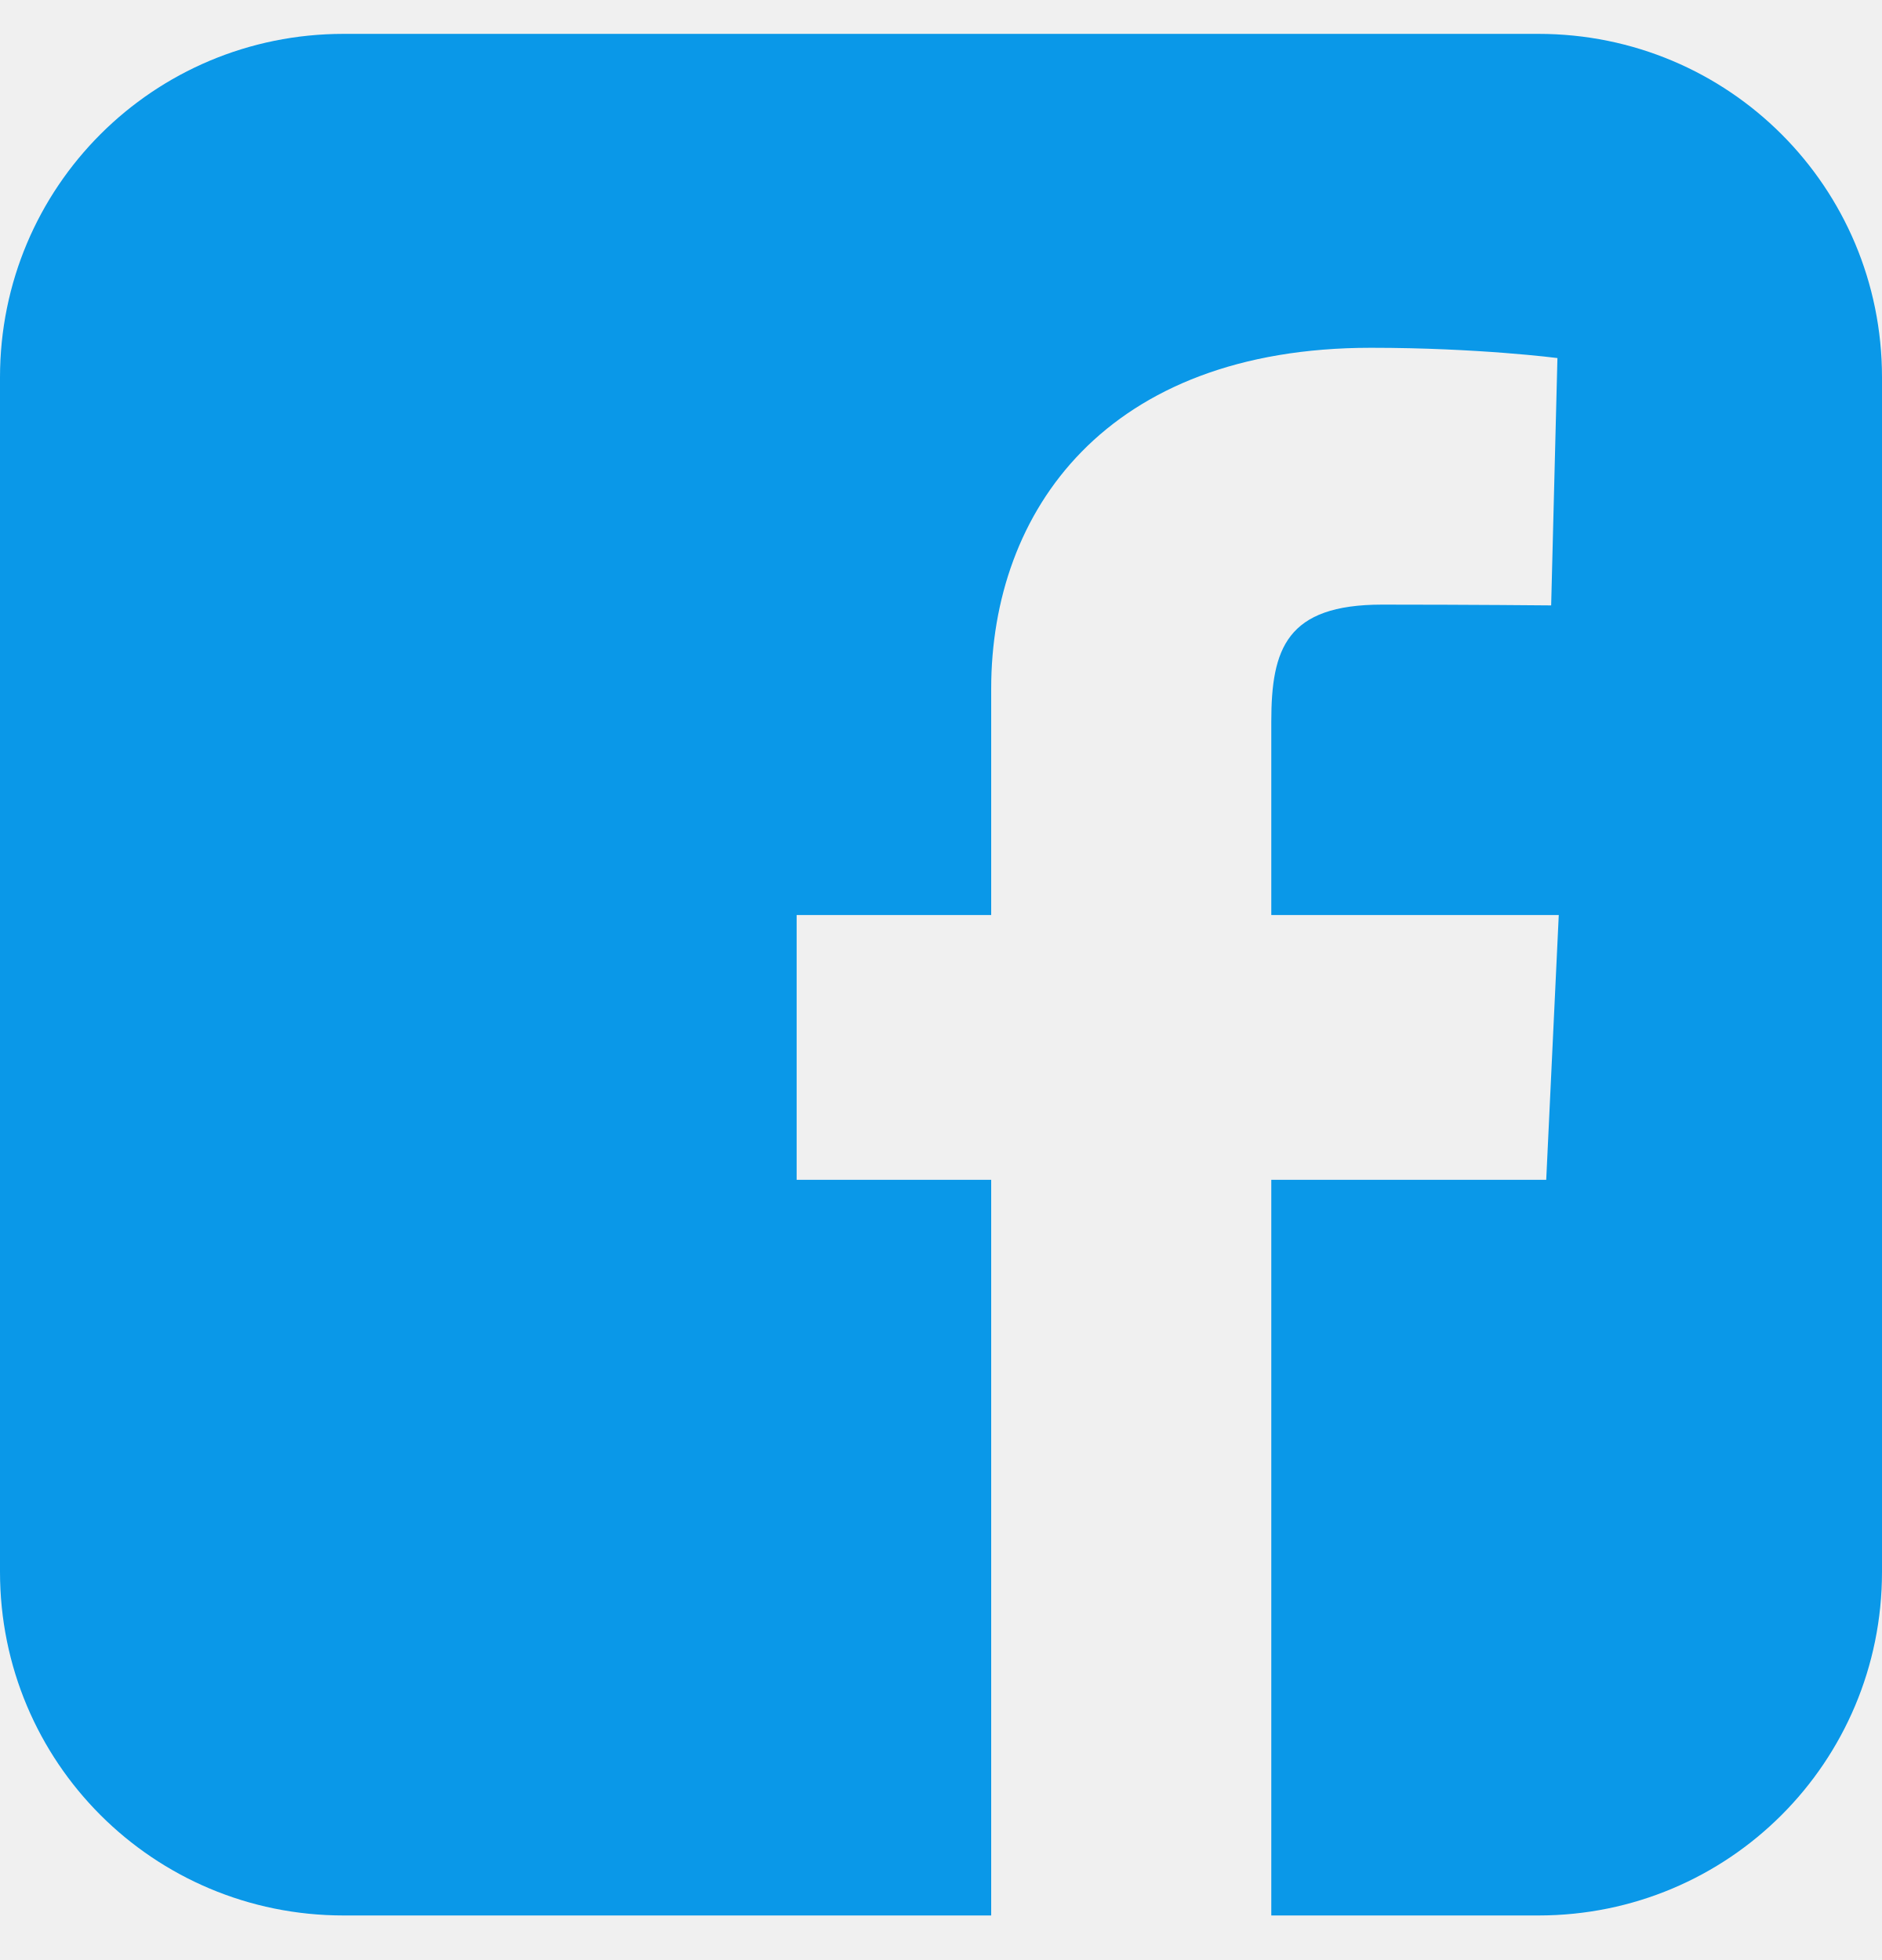
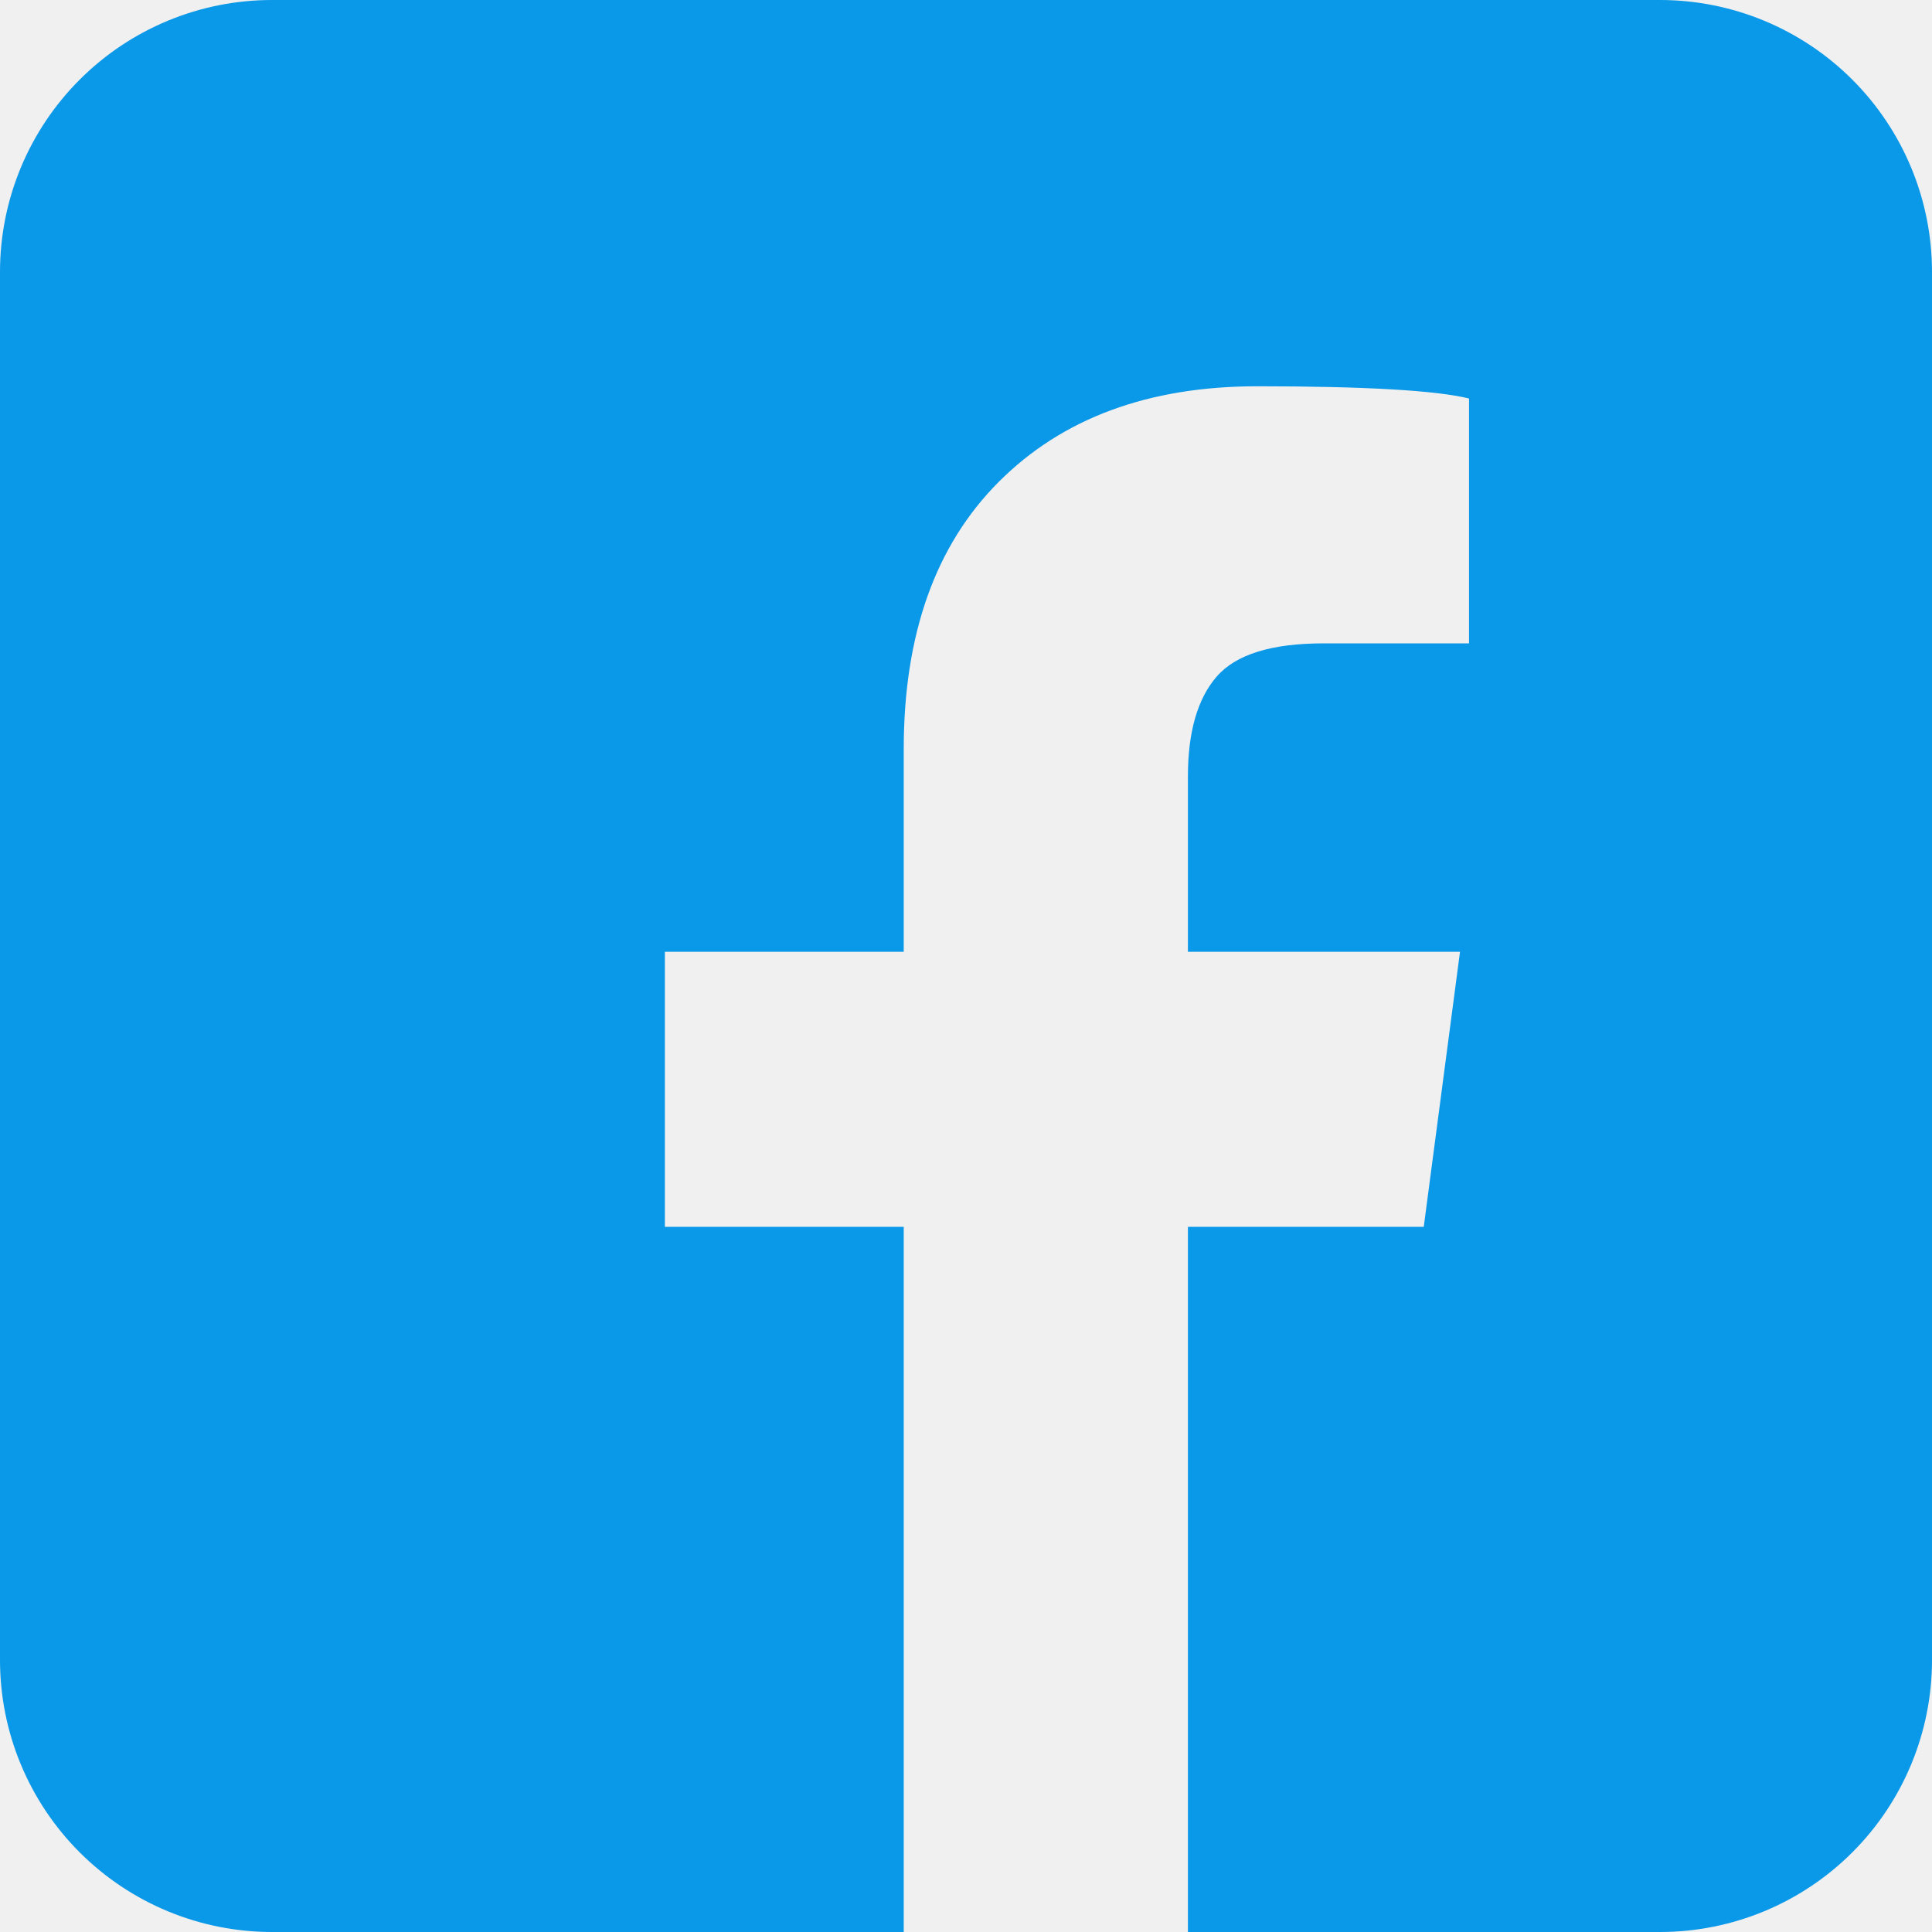
- <svg xmlns="http://www.w3.org/2000/svg" width="24" height="25" viewBox="0 0 24 25" fill="none">
-   <g clip-path="url(#clip0_735_1972)">
-     <path d="M4.382 0.432C1.955 0.432 0 2.386 0 4.814V20.049C0 22.477 1.955 24.432 4.382 24.432H12.64V15.049H10.159V11.671H12.64V8.785C12.64 6.518 14.106 4.436 17.483 4.436C18.85 4.436 19.861 4.567 19.861 4.567L19.781 7.722C19.781 7.722 18.75 7.712 17.625 7.712C16.407 7.712 16.212 8.273 16.212 9.204V11.671H19.878L19.718 15.049H16.212V24.432H19.618C22.045 24.432 24 22.477 24 20.049V4.814C24 2.386 22.045 0.432 19.618 0.432H4.382L4.382 0.432Z" fill="#0A98E8" />
+ <svg xmlns="http://www.w3.org/2000/svg" width="30" height="30" viewBox="0 0 30 30" fill="none">
+   <g clip-path="url(#clip0_3408_3251)">
+     <path d="M25.777 0H4.223C3.103 0 2.029 0.445 1.237 1.237C0.445 2.029 0 3.103 0 4.223V25.777C0 26.898 0.445 27.971 1.237 28.763C2.029 29.555 3.103 30 4.223 30H14.033V19.05H10.324V14.779H14.033V11.633C14.033 9.849 14.526 8.464 15.512 7.479C16.498 6.493 17.835 5.998 19.524 5.998C21.216 5.998 22.311 6.064 22.811 6.188V9.99H20.558C19.744 9.99 19.189 10.162 18.891 10.508C18.594 10.851 18.446 11.368 18.446 12.056V14.779H22.671L22.108 19.05H18.446V30H25.777C26.897 30 27.971 29.555 28.763 28.763C29.555 27.971 30 26.898 30 25.777V4.223C30 3.103 29.555 2.029 28.763 1.237C27.971 0.445 26.897 0 25.777 0Z" fill="#0A98E8" />
  </g>
  <defs>
-     <clipPath id="clip0_735_1972">
-       <rect width="24" height="24" fill="white" transform="translate(0 0.431641)" />
+     <clipPath id="clip0_3408_3251">
+       <rect width="30" height="30" fill="white" />
    </clipPath>
  </defs>
</svg>
